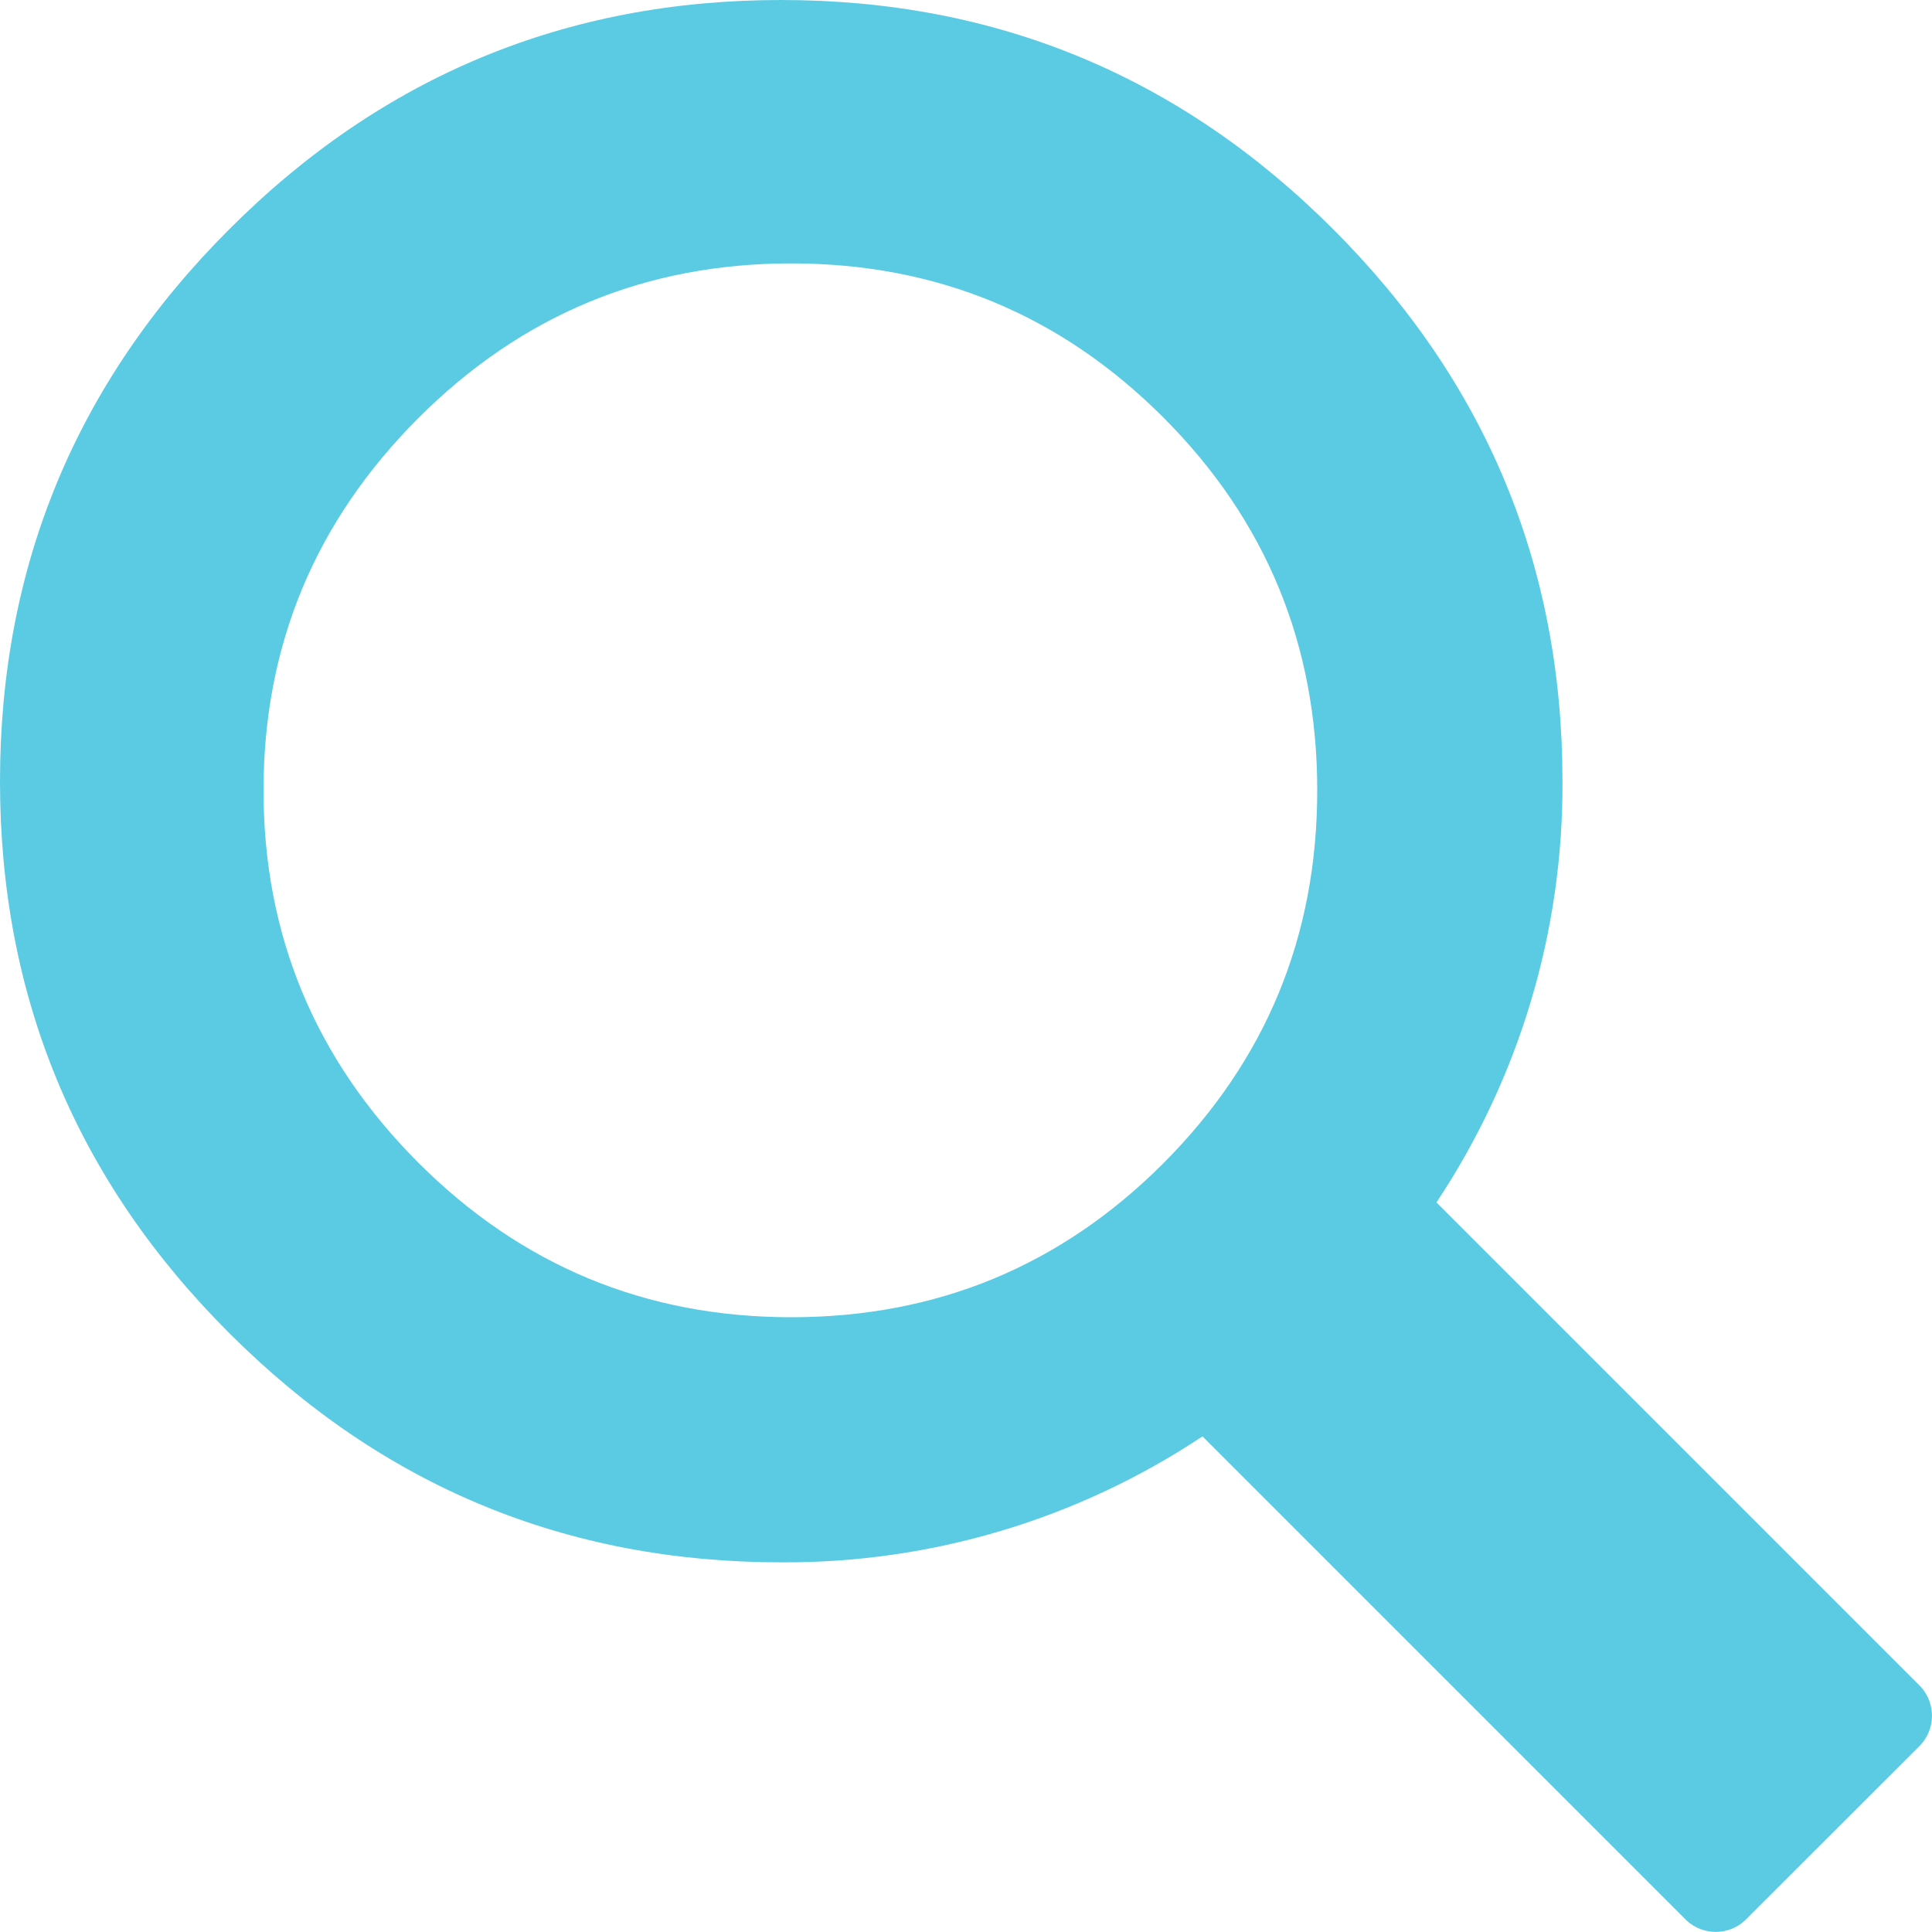
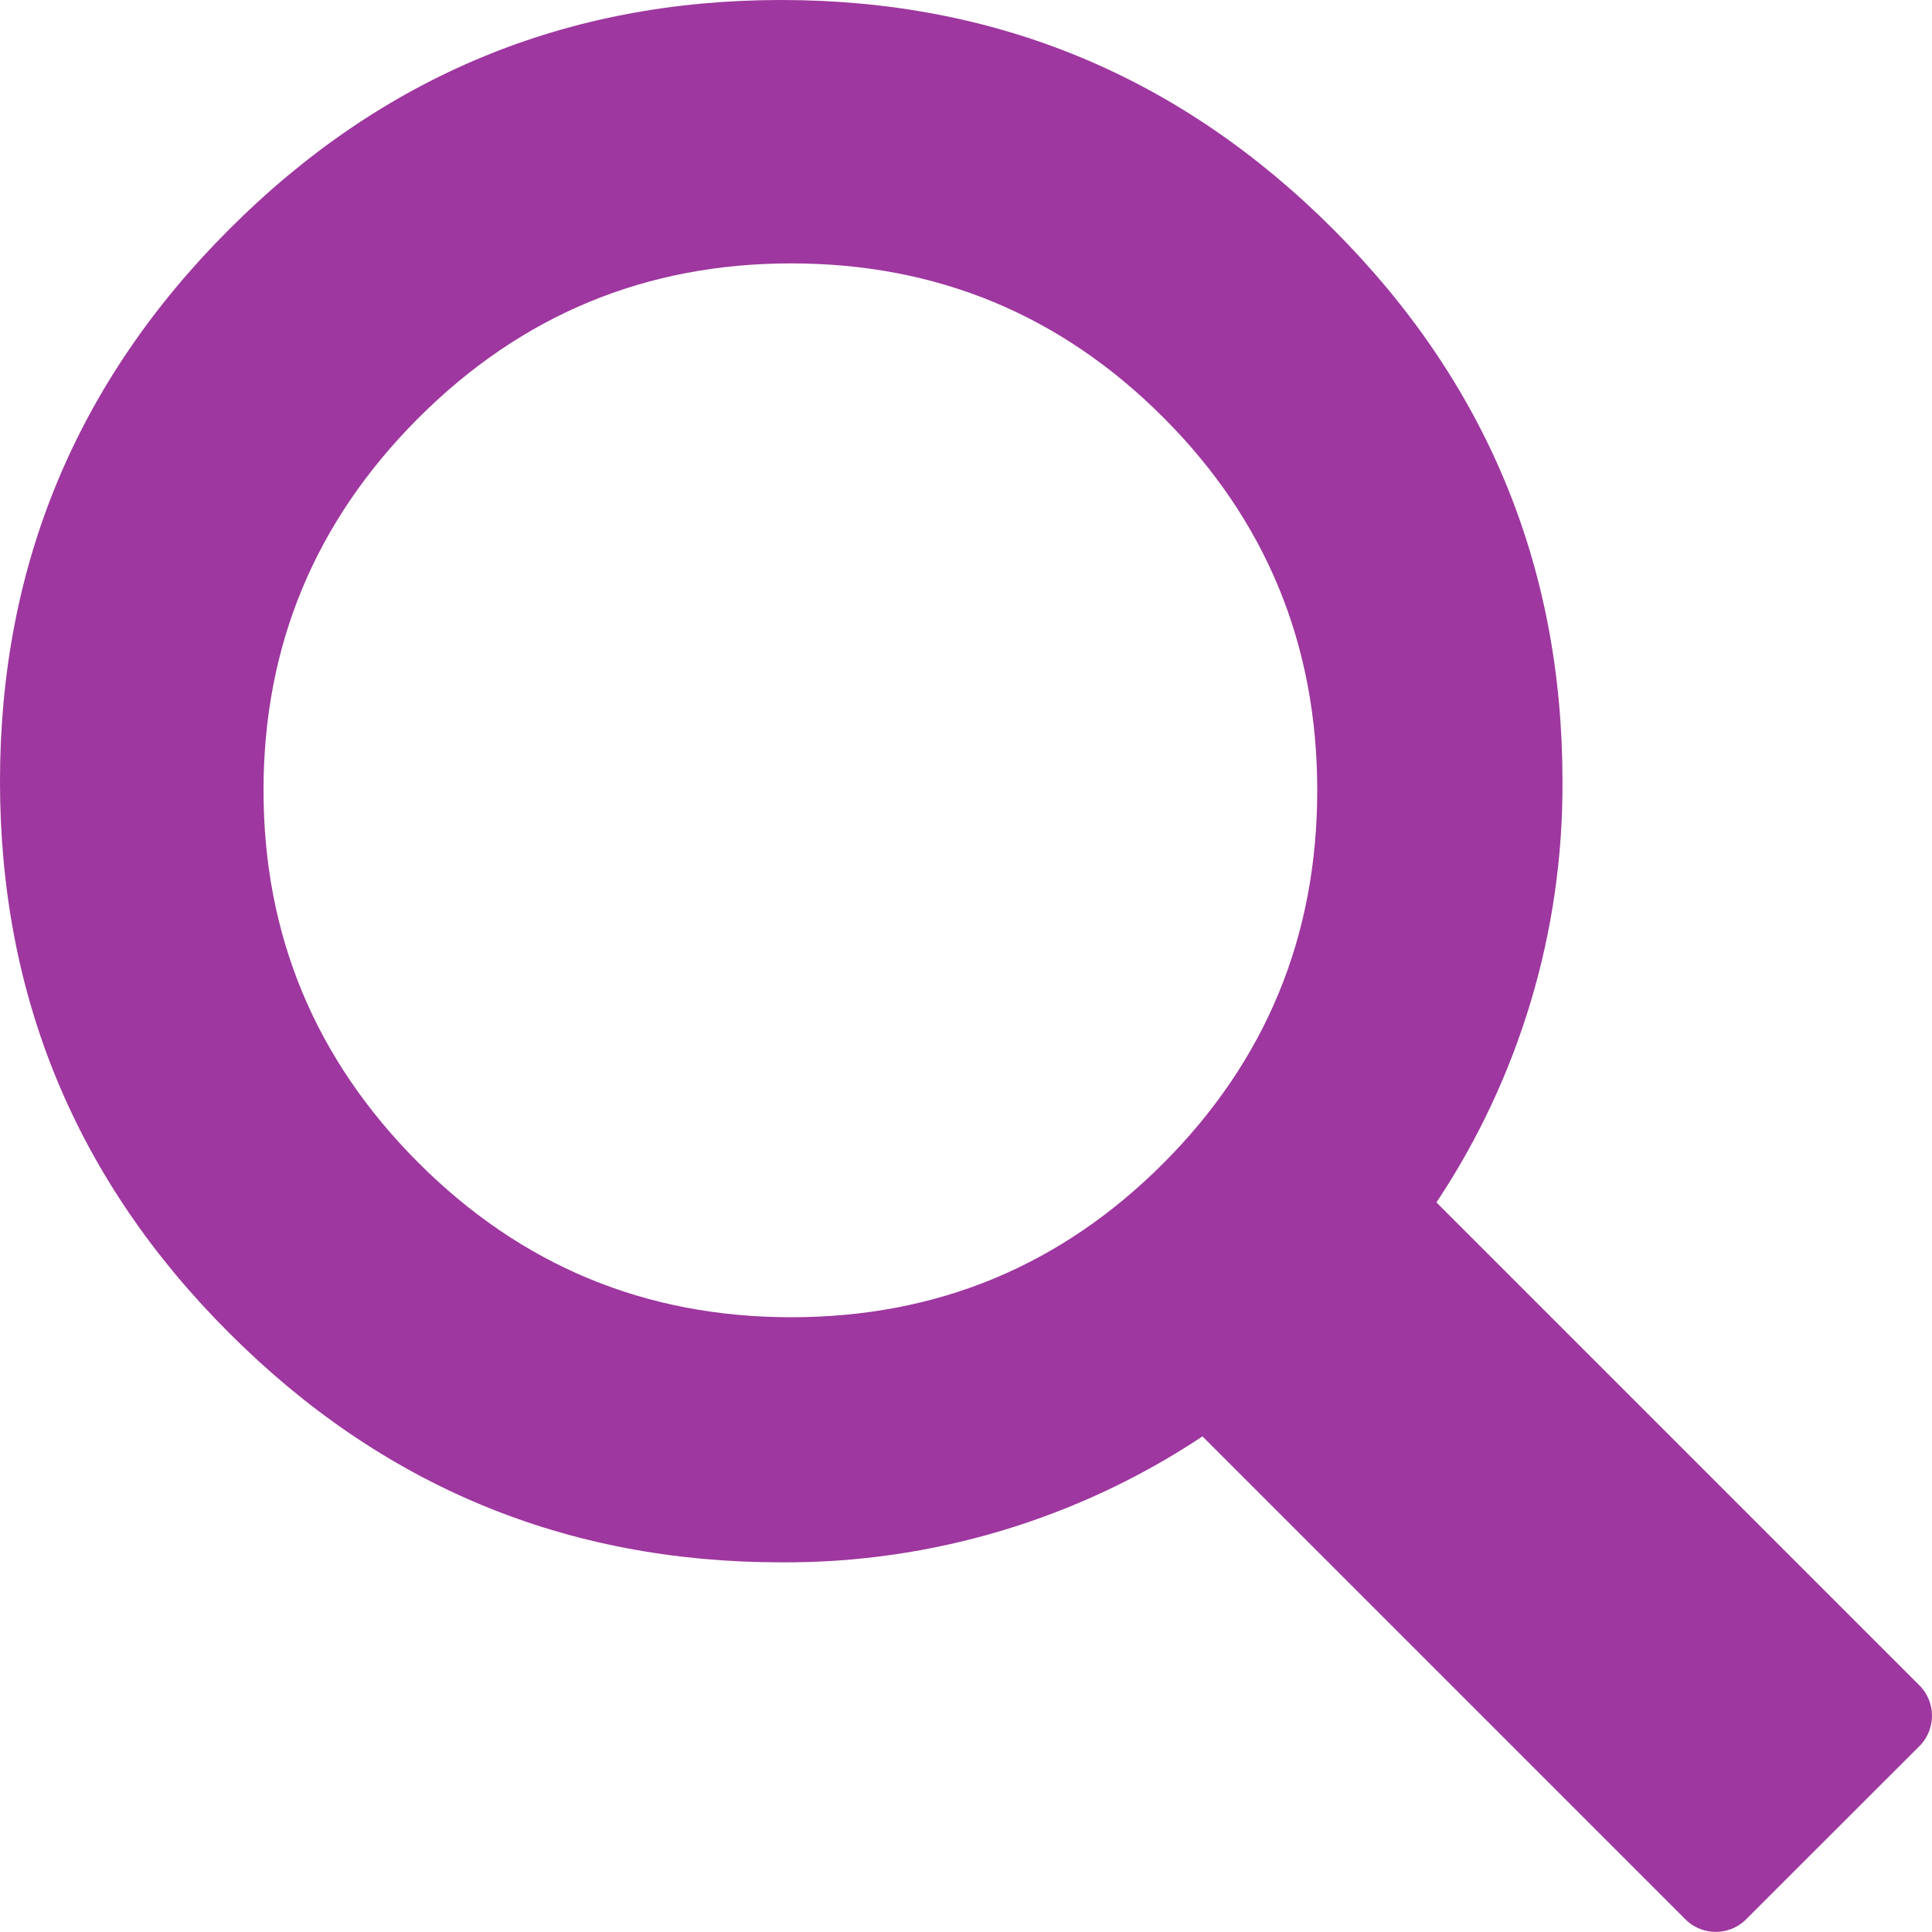
<svg xmlns="http://www.w3.org/2000/svg" width="15" height="15" viewBox="0 0 15 15">
-   <path d="M11.153 9.336l3.76 3.76a.335.335 0 0 1 0 .45l-1.367 1.366a.334.334 0 0 1-.45 0l-3.76-3.76a5.845 5.845 0 0 1-3.27.978c-1.672 0-3.1-.593-4.286-1.78C.593 9.166 0 7.737 0 6.066c0-1.67.593-3.1 1.78-4.286C2.965.593 4.394 0 6.065 0c1.671 0 3.1.593 4.286 1.78 1.186 1.186 1.78 2.614 1.78 4.285a5.845 5.845 0 0 1-.978 3.27s.652-.993 0 0zM3.246 3.248c-.8.802-1.2 1.764-1.2 2.888 0 1.124.4 2.087 1.2 2.889.8.801 1.766 1.202 2.897 1.202 1.13 0 2.093-.398 2.89-1.196.796-.798 1.194-1.762 1.194-2.895 0-1.132-.398-2.097-1.194-2.894-.797-.798-1.76-1.197-2.89-1.197-1.131 0-2.096.401-2.897 1.203z" fill="#5BCBE3" fill-rule="evenodd" />
+   <path d="M11.153 9.336l3.76 3.76a.335.335 0 0 1 0 .45l-1.367 1.366a.334.334 0 0 1-.45 0l-3.76-3.76a5.845 5.845 0 0 1-3.27.978c-1.672 0-3.1-.593-4.286-1.78C.593 9.166 0 7.737 0 6.066c0-1.67.593-3.1 1.78-4.286C2.965.593 4.394 0 6.065 0c1.671 0 3.1.593 4.286 1.78 1.186 1.186 1.78 2.614 1.78 4.285a5.845 5.845 0 0 1-.978 3.27s.652-.993 0 0zM3.246 3.248c-.8.802-1.2 1.764-1.2 2.888 0 1.124.4 2.087 1.2 2.889.8.801 1.766 1.202 2.897 1.202 1.13 0 2.093-.398 2.89-1.196.796-.798 1.194-1.762 1.194-2.895 0-1.132-.398-2.097-1.194-2.894-.797-.798-1.76-1.197-2.89-1.197-1.131 0-2.096.401-2.897 1.203z" fill="#9e379f" fill-rule="evenodd" />
</svg>
